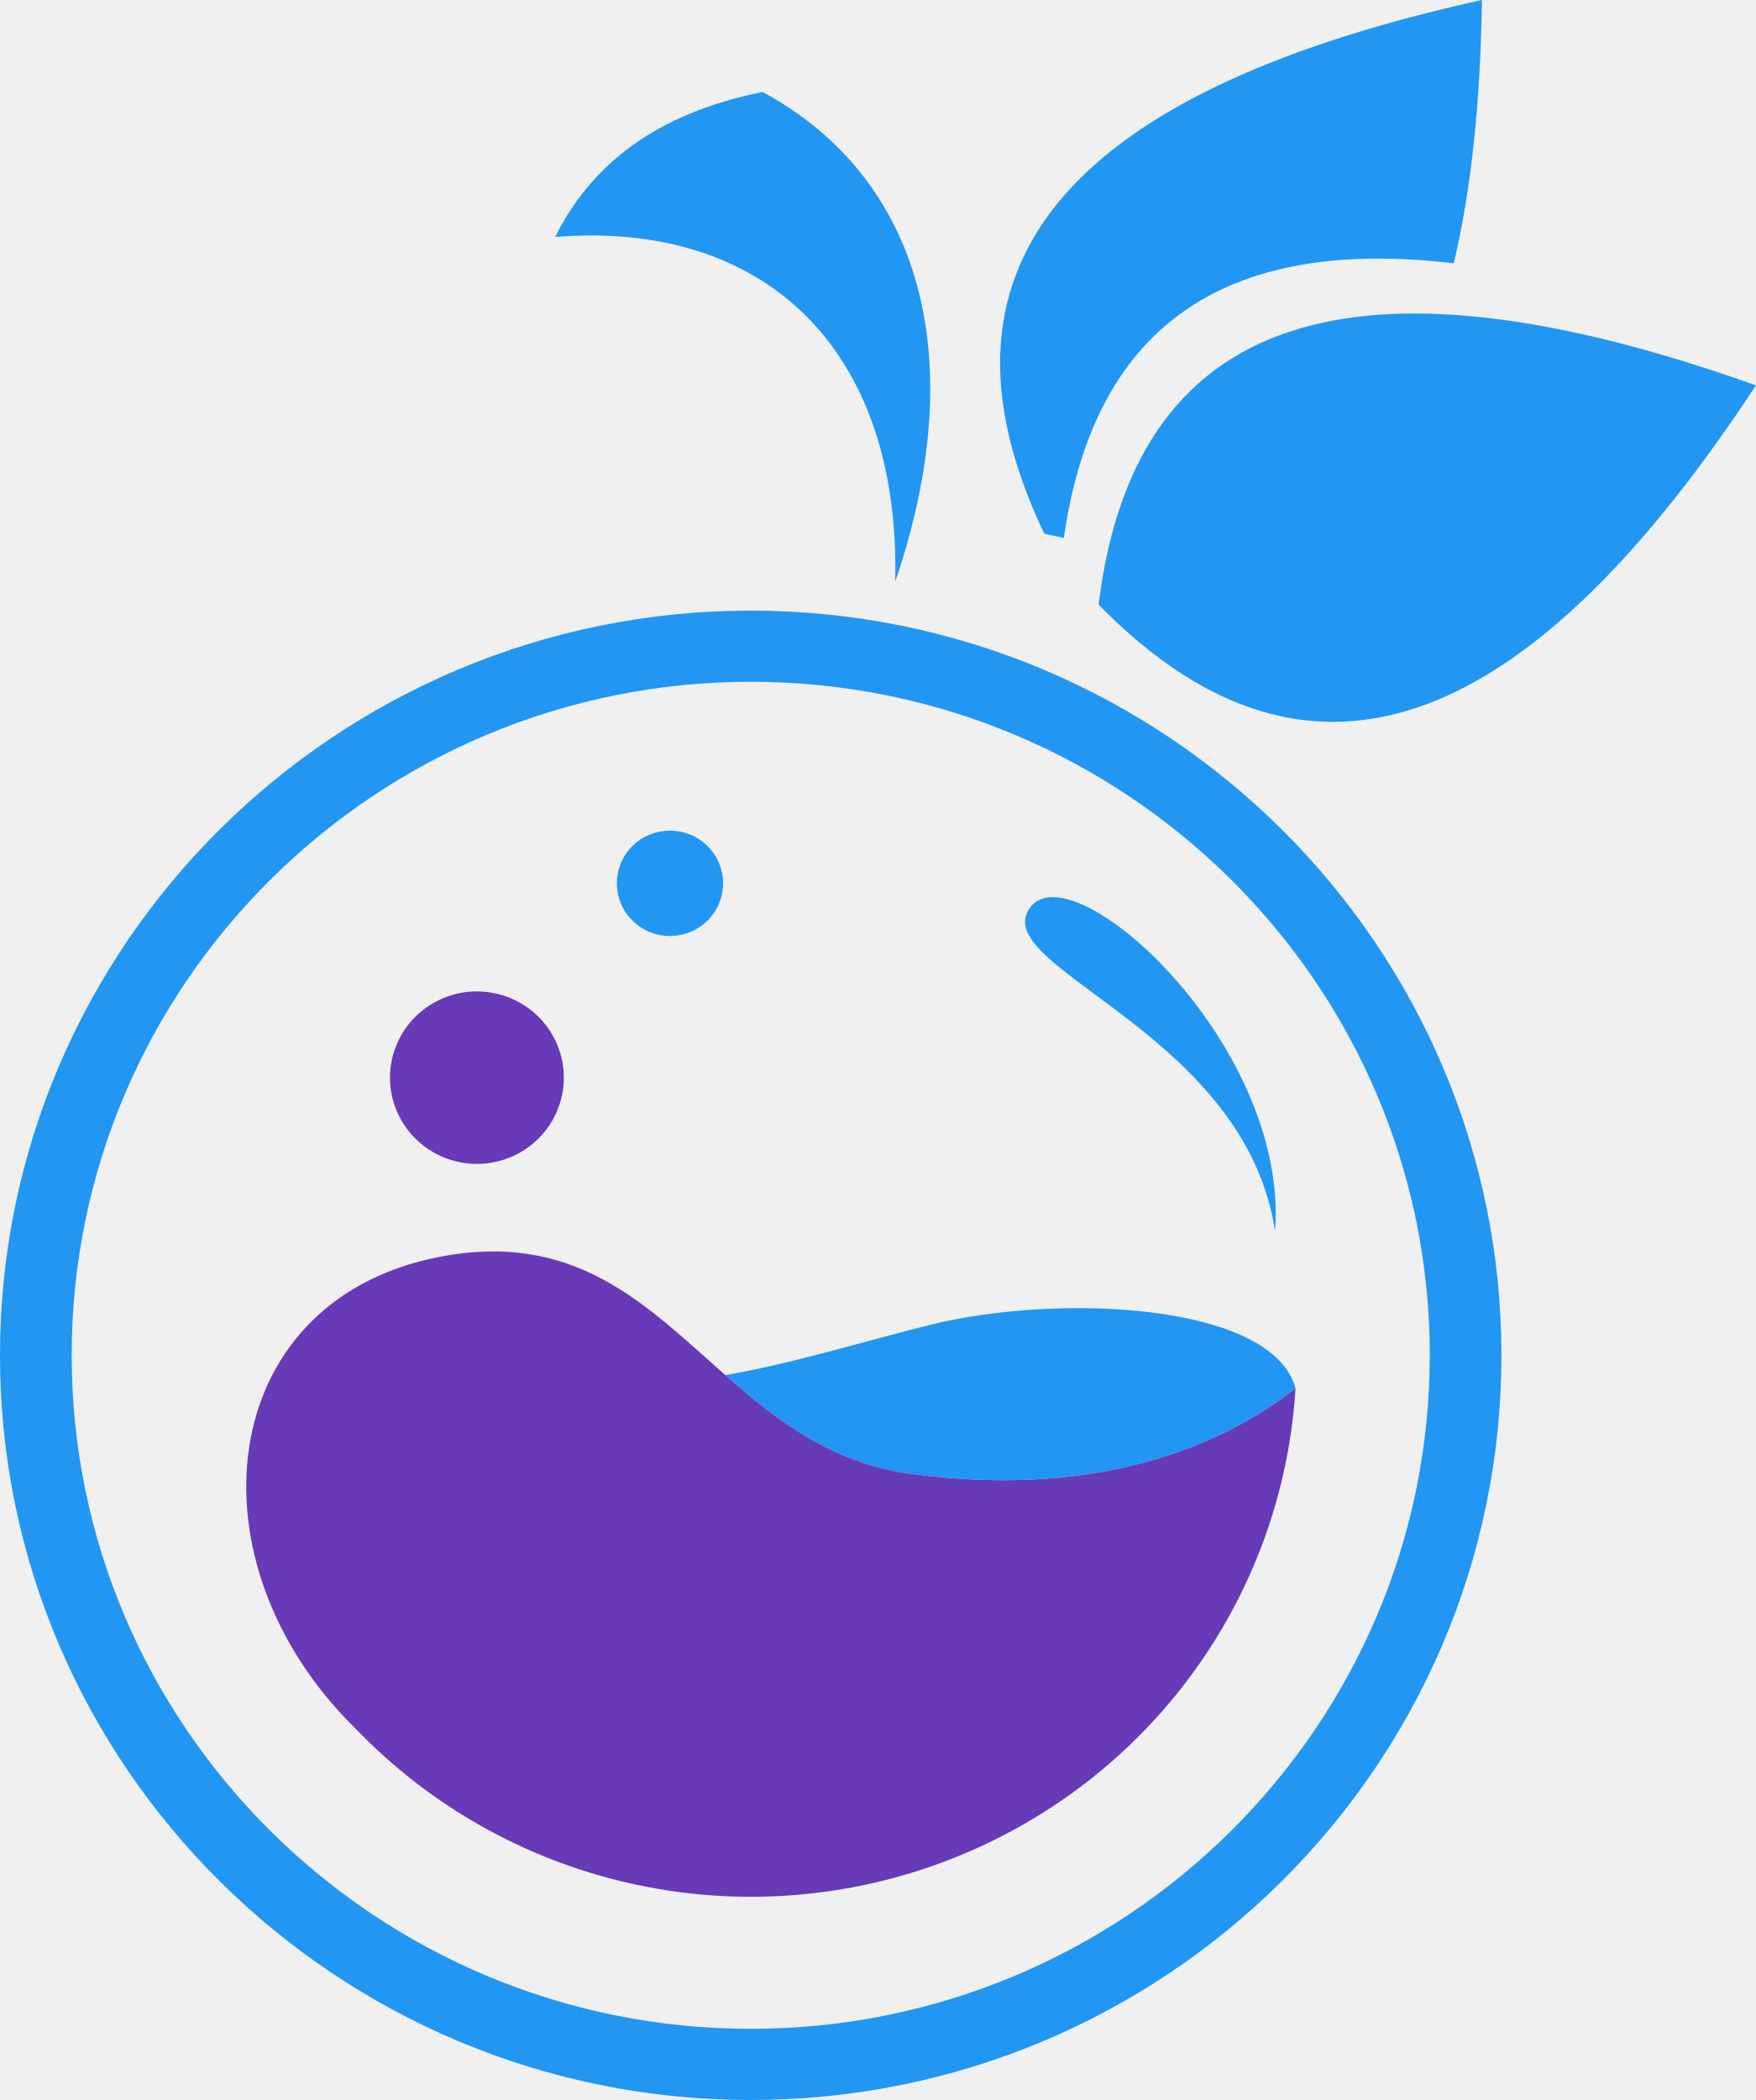
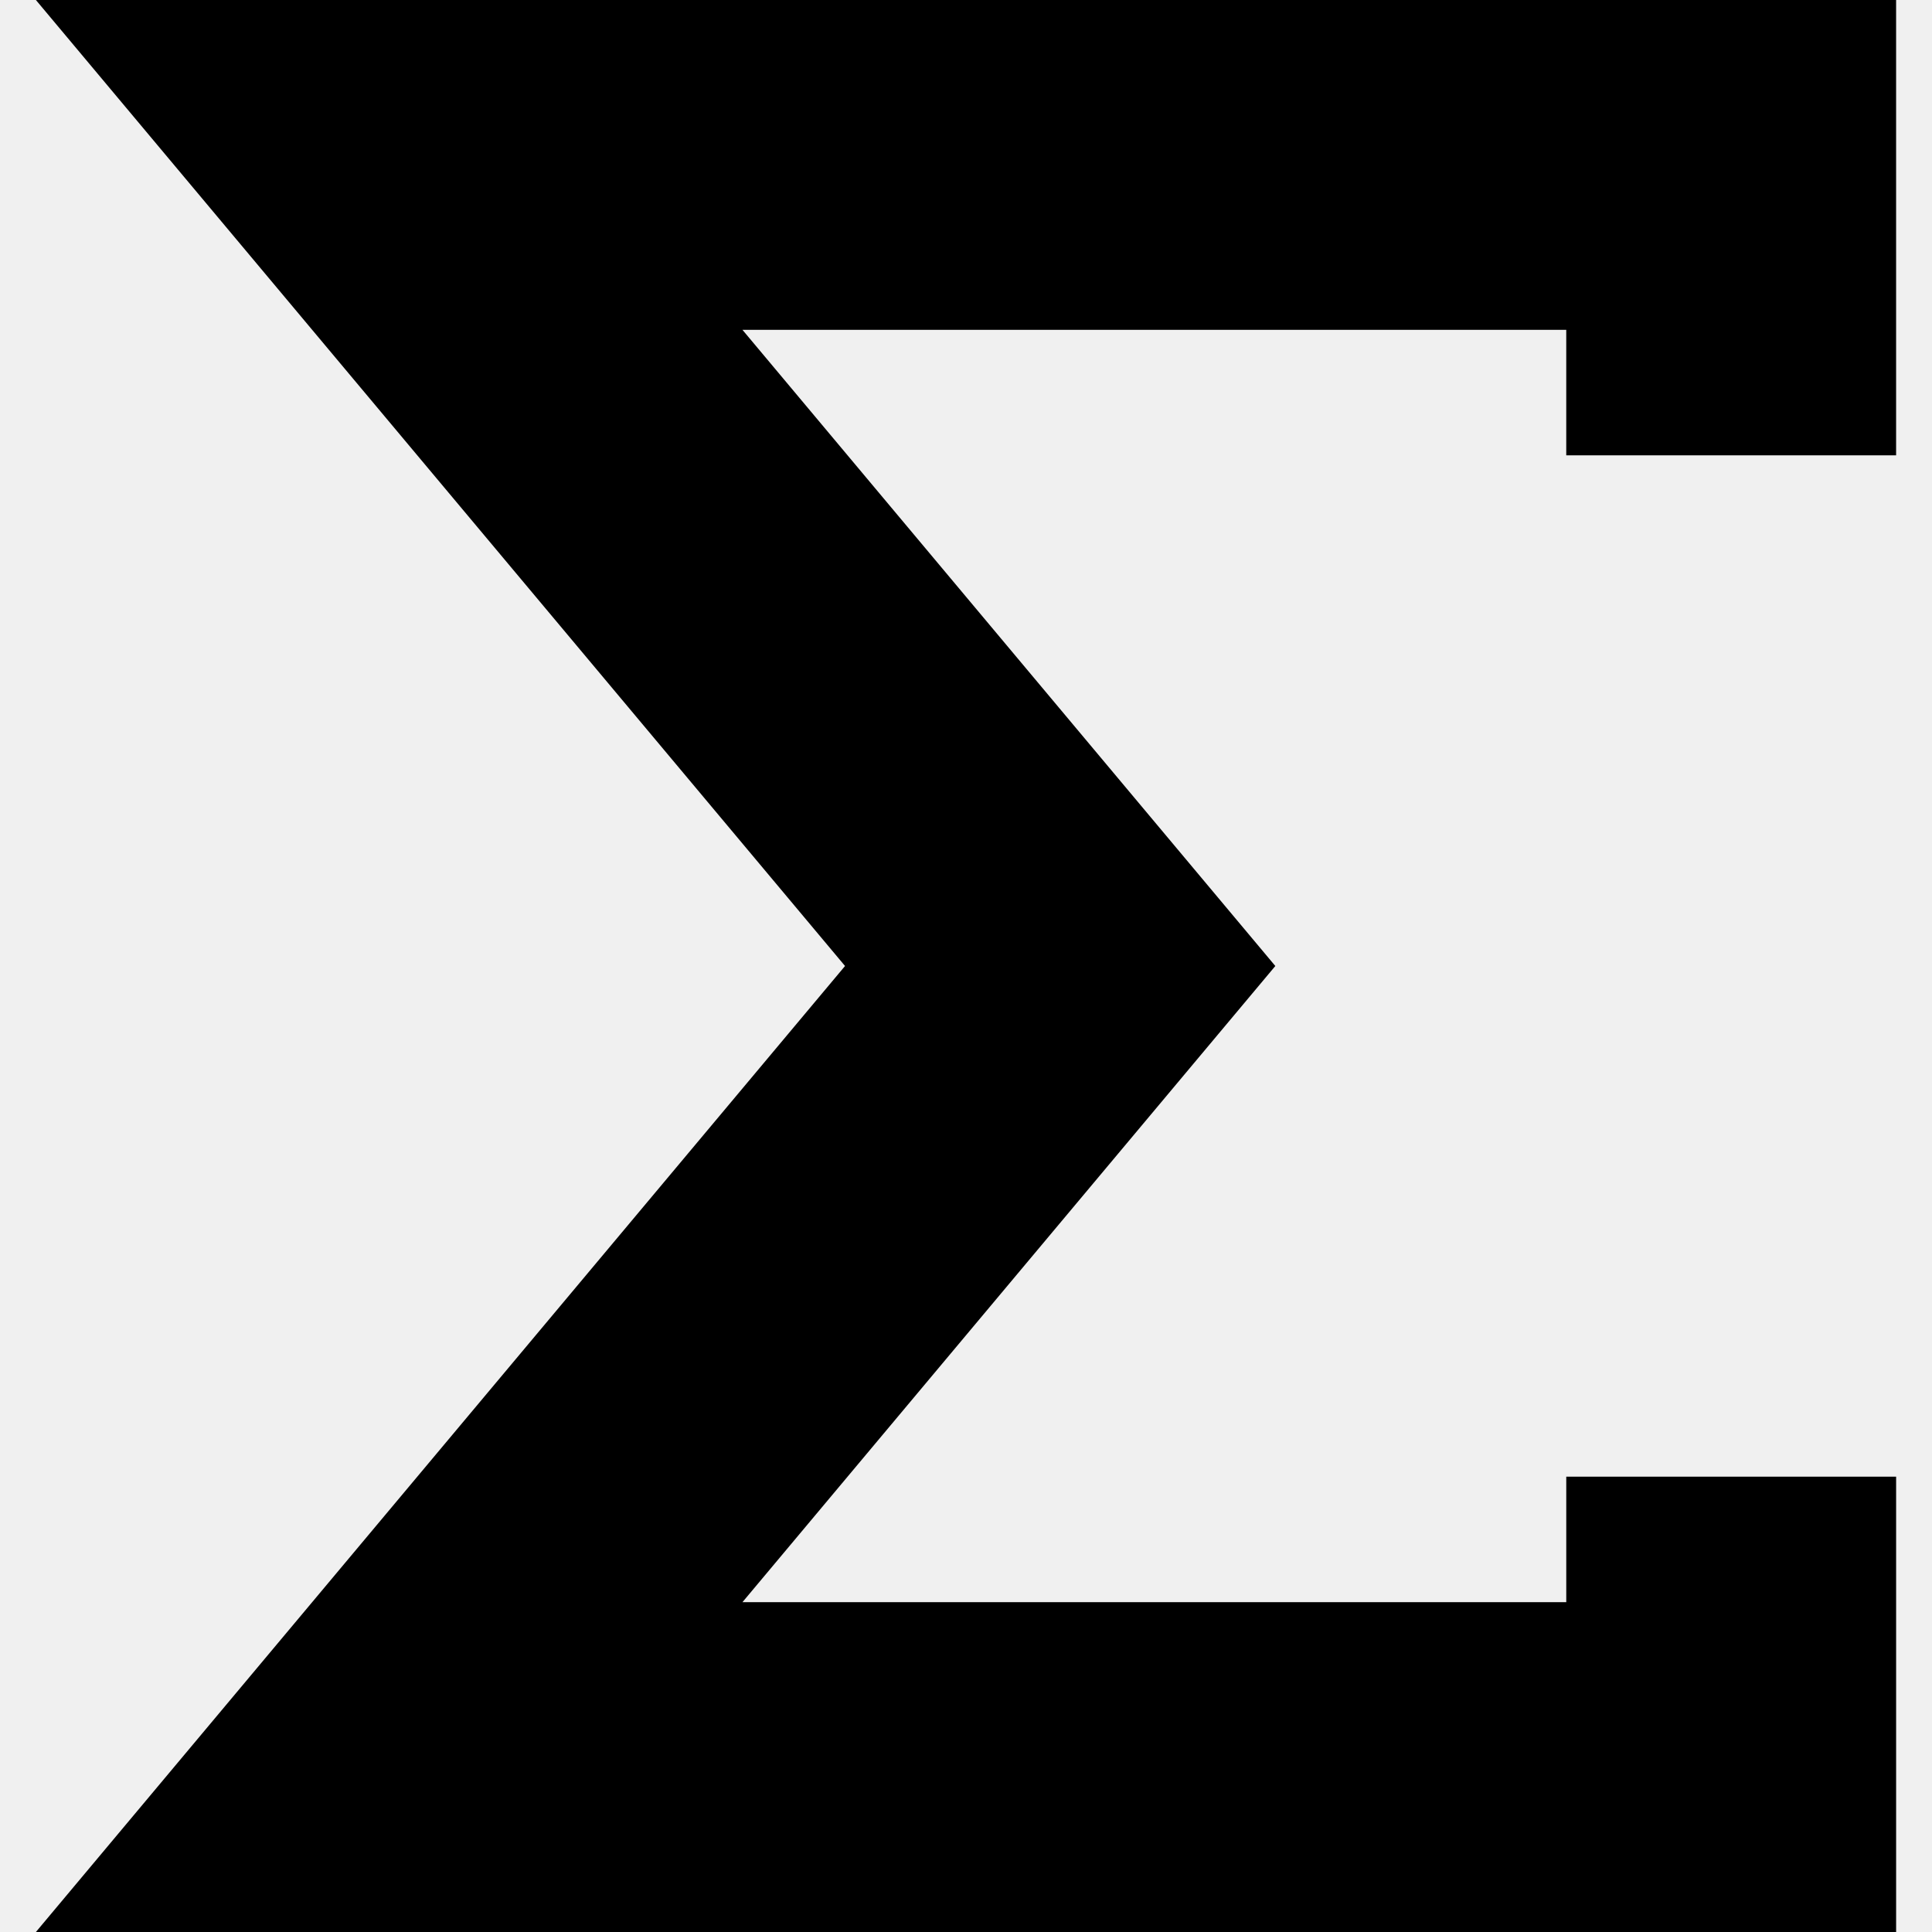
- <svg xmlns="http://www.w3.org/2000/svg" width="46" height="55" viewBox="0 0 46 55" fill="none">
-   <g clipPath="url(#clip0)">
-     <path d="M19.667 55C8.822 55 0 46.25 0 35.497C0 24.743 8.823 15.993 19.667 15.993C30.511 15.993 39.333 24.743 39.333 35.497C39.333 46.25 30.512 55 19.667 55ZM19.667 17.856C9.859 17.856 1.878 25.769 1.878 35.496C1.878 45.223 9.859 53.136 19.667 53.136C29.475 53.136 37.456 45.221 37.456 35.494C37.456 25.767 29.477 17.856 19.667 17.856Z" fill="#2196F3" />
-     <path d="M33.939 36.362C33.327 34.113 27.719 33.871 24.381 34.695C22.633 35.128 20.846 35.692 19.003 36.016C20.352 37.203 21.8 38.325 23.879 38.604C29.036 39.294 32.24 37.69 33.939 36.362Z" fill="#2196F3" />
-     <path d="M23.879 38.604C21.796 38.325 20.352 37.203 19.003 36.016C16.916 34.179 15.059 32.189 11.415 32.938C5.622 34.129 4.86 40.925 9.333 45.292C11.254 47.286 13.72 48.682 16.428 49.308C19.137 49.934 21.971 49.762 24.583 48.814C27.195 47.867 29.471 46.184 31.133 43.972C32.794 41.761 33.77 39.117 33.938 36.364C32.24 37.69 29.036 39.294 23.879 38.604Z" fill="#673AB7" />
-     <path d="M26.91 23.896C26.188 25.433 32.632 27.138 33.403 32.242C33.775 27.218 27.805 21.996 26.91 23.896Z" fill="#2196F3" />
-     <path d="M13.365 30.311C14.527 29.834 15.078 28.513 14.597 27.36C14.116 26.208 12.784 25.661 11.622 26.138C10.46 26.616 9.909 27.936 10.39 29.089C10.871 30.241 12.203 30.788 13.365 30.311Z" fill="#673AB7" />
-     <path d="M18.535 24.11C19.079 23.571 19.079 22.698 18.535 22.159C17.992 21.62 17.111 21.62 16.567 22.159C16.024 22.698 16.024 23.571 16.567 24.11C17.111 24.649 17.992 24.649 18.535 24.11Z" fill="#2196F3" />
-     <path d="M23.451 15.238C25.462 9.348 24.11 4.643 19.979 2.409C17.154 2.978 15.478 4.334 14.544 6.205C20.084 5.761 23.6 9.199 23.451 15.238Z" fill="#2196F3" />
-     <path d="M46 10.092C36.049 6.551 29.768 7.765 28.781 15.835C34.484 21.67 40.229 18.877 46 10.092Z" fill="#2196F3" />
-     <path d="M38.085 6.896C38.547 4.941 38.786 2.63 38.822 0C28.502 2.279 23.847 6.634 27.358 13.978C27.533 14.02 27.701 14.054 27.87 14.088C28.691 8.341 32.303 6.213 38.085 6.896Z" fill="#2196F3" />
+ <svg xmlns="http://www.w3.org/2000/svg" fill="#000000" height="140px" width="140px" version="1.1" id="Capa_1" viewBox="0 0 190 190" xml:space="preserve">
+   <g id="SVGRepo_bgCarrier" stroke-width="0" />
+   <g id="SVGRepo_tracerCarrier" stroke-linecap="round" stroke-linejoin="round" />
+   <g id="SVGRepo_iconCarrier">
+     <path d="M3.53,0h182.94v44.78h-32.439V32.439H73.017L125.42,95l-52.403,62.561h81.015V145.22h32.439V190H3.53l79.574-95L3.53,0z" />
  </g>
-   <defs>
-     <clipPath id="clip0">
-       <rect width="46" height="55" fill="white" />
-     </clipPath>
-   </defs>
</svg>
